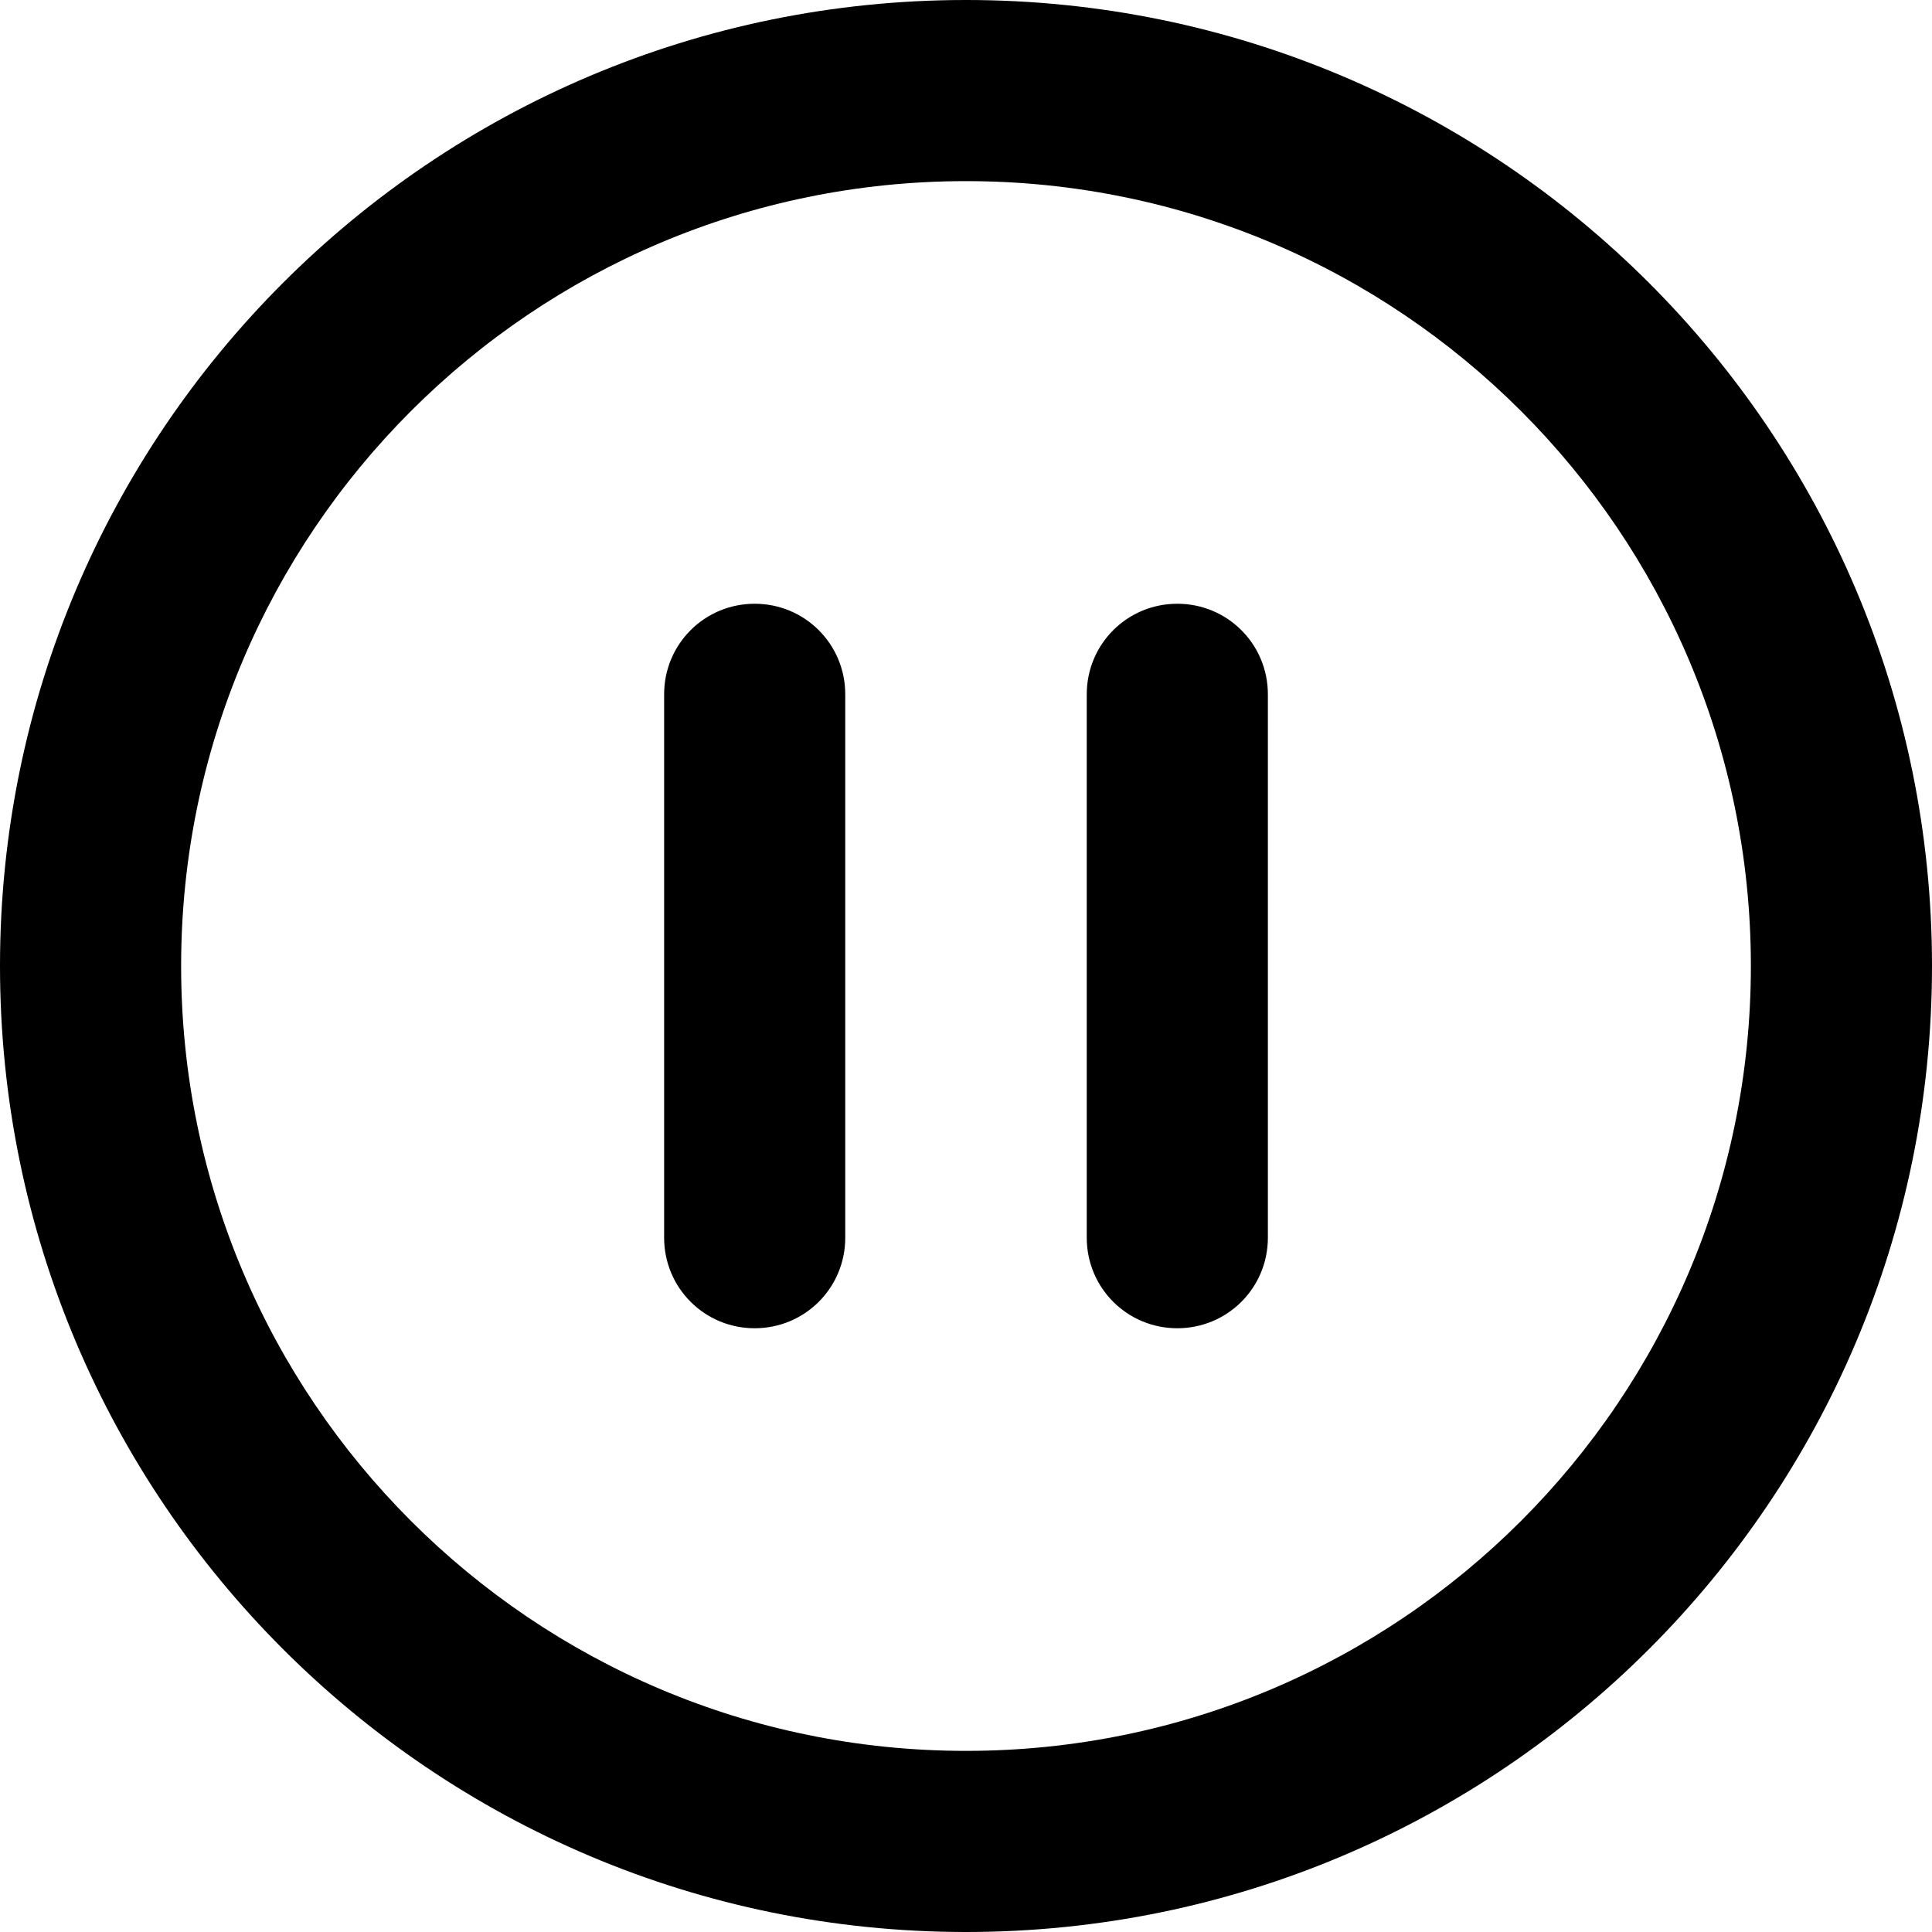
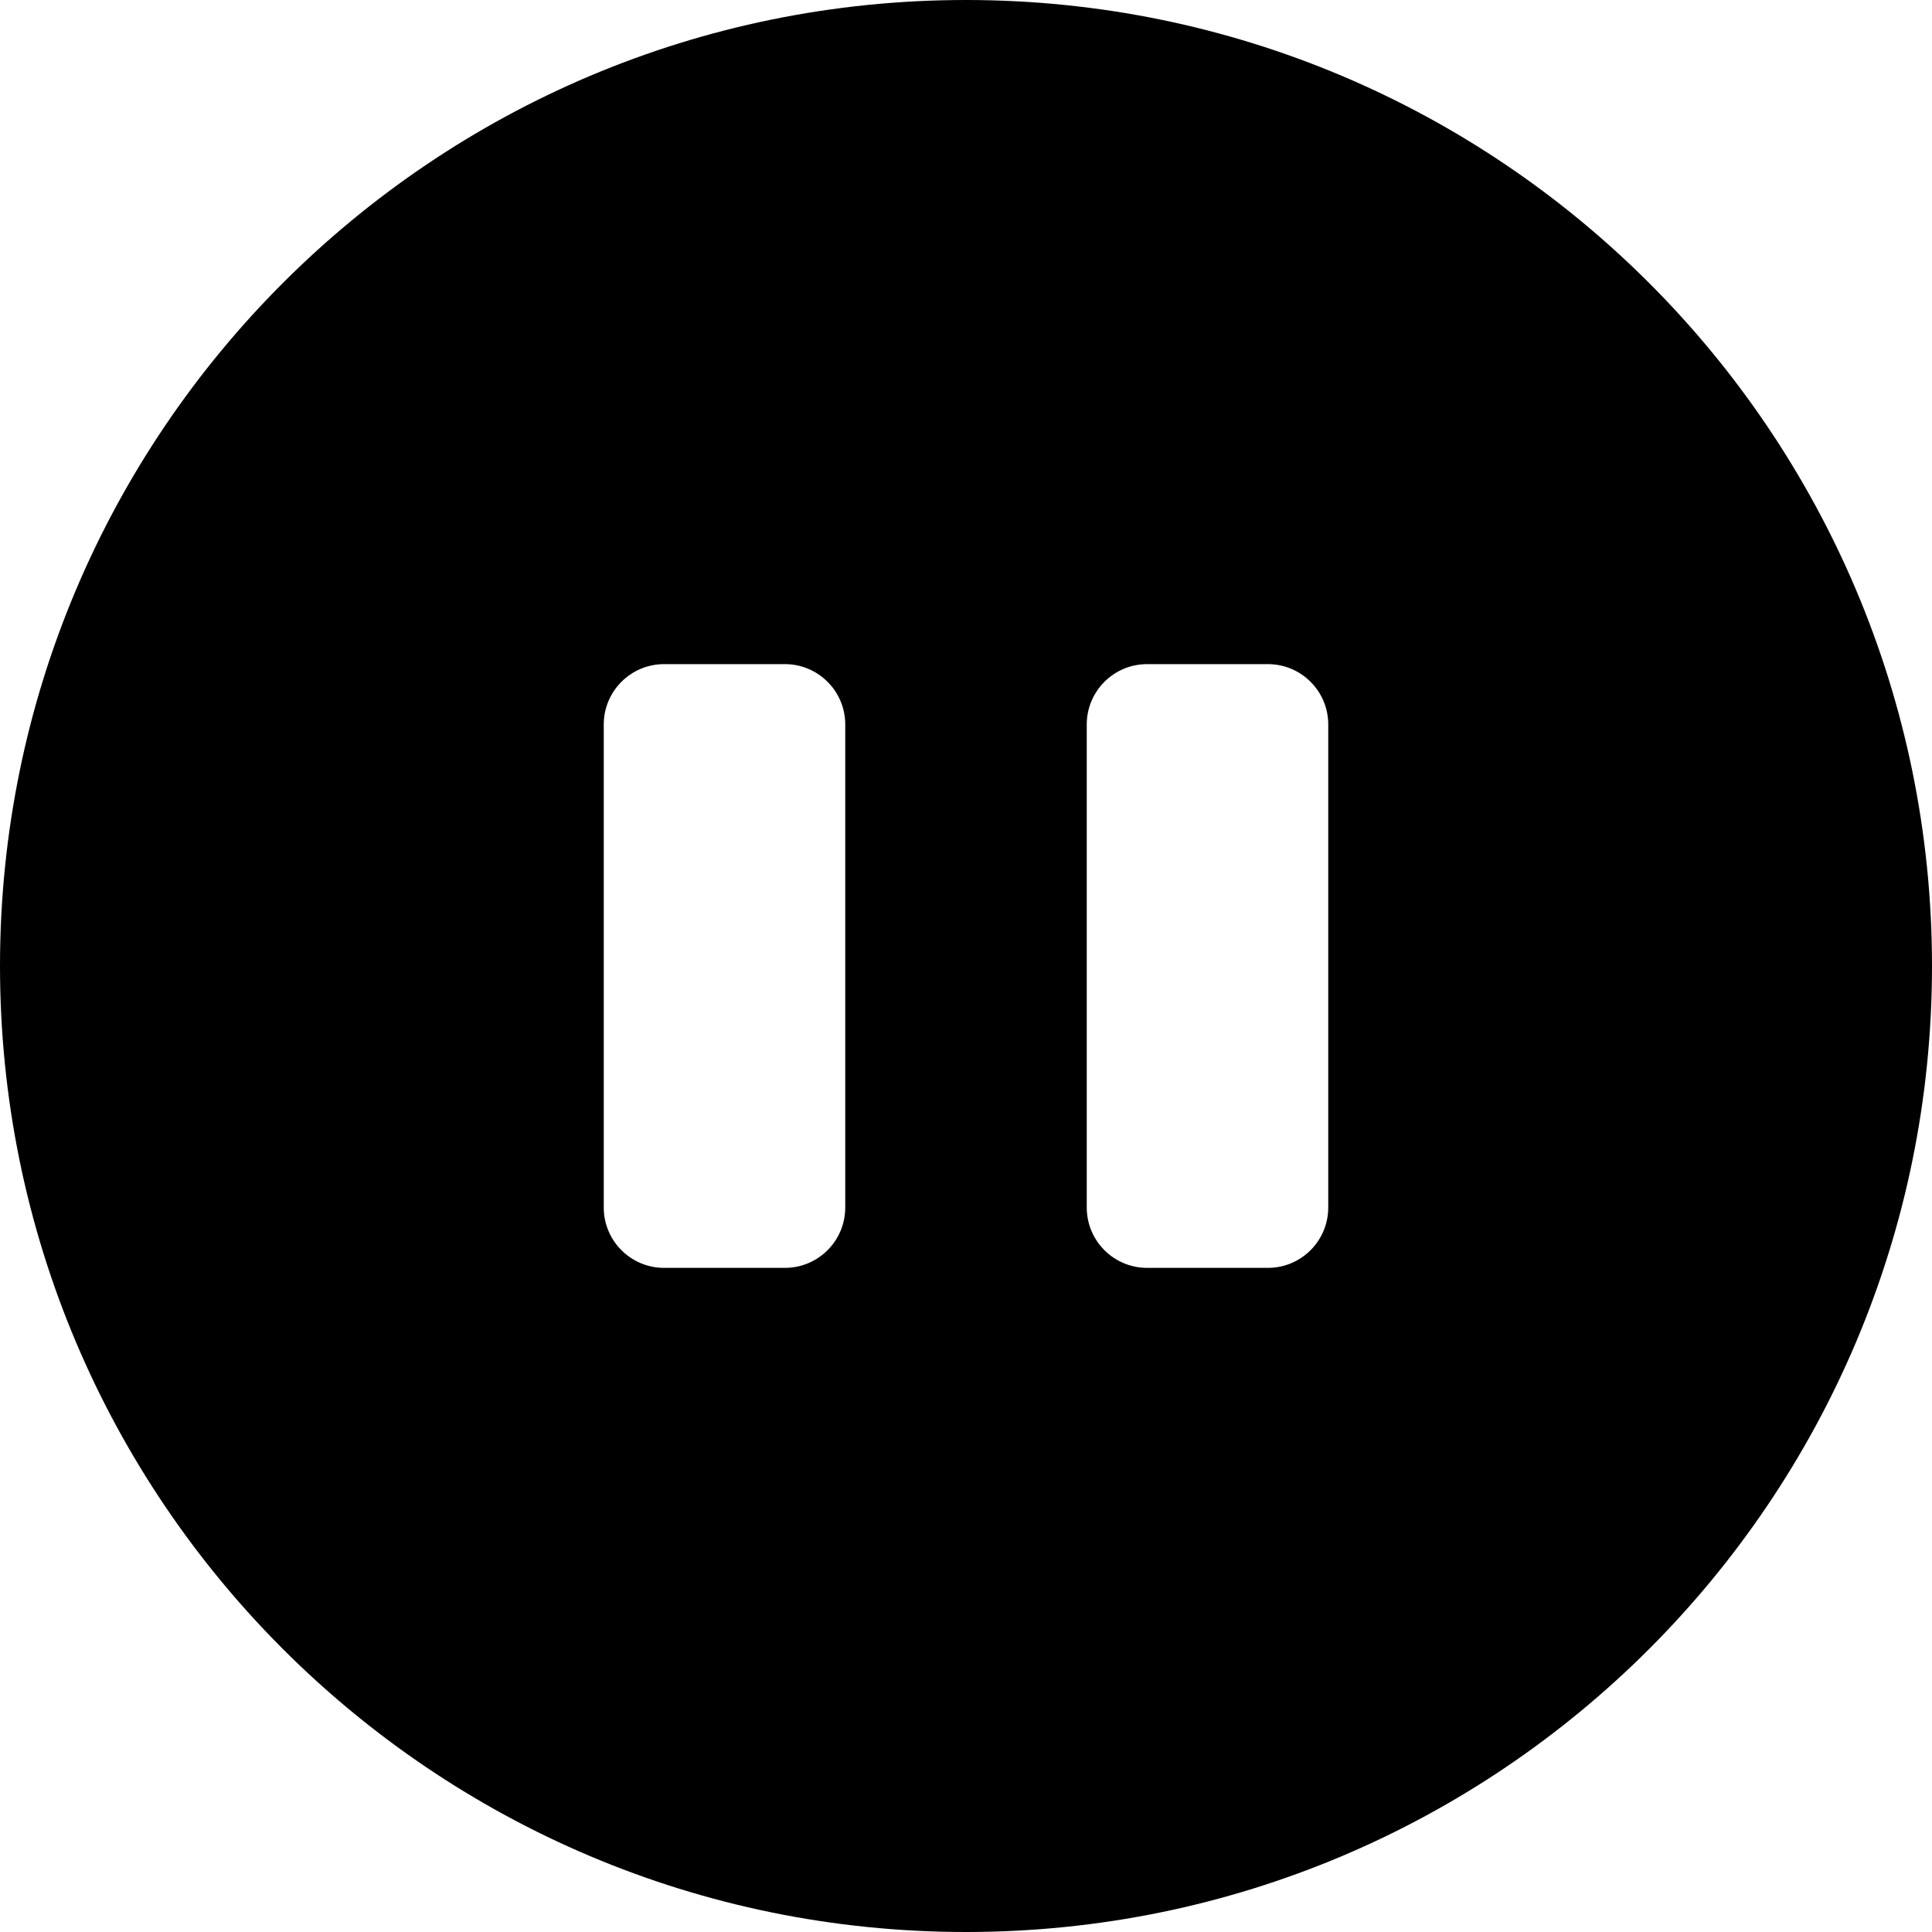
- <svg xmlns="http://www.w3.org/2000/svg" viewBox="0 0 512 512">
-   <path d="M464 256A208 208 0 1 0 48 256a208 208 0 1 0 416 0zM0 256a256 256 0 1 1 512 0A256 256 0 1 1 0 256zm224-72V328c0 13.3-10.7 24-24 24s-24-10.7-24-24V184c0-13.3 10.7-24 24-24s24 10.7 24 24zm112 0V328c0 13.3-10.7 24-24 24s-24-10.7-24-24V184c0-13.3 10.7-24 24-24s24 10.7 24 24z" />
+ <svg xmlns="http://www.w3.org/2000/svg" fill="#000000" height="800px" width="800px" version="1.1" id="Capa_1" viewBox="0 0 512 512" xml:space="preserve">
+   <path d="M256,0C114.617,0,0,114.615,0,256s114.617,256,256,256s256-114.615,256-256S397.383,0,256,0z M224,320  c0,8.836-7.164,16-16,16h-32c-8.836,0-16-7.164-16-16V192c0-8.836,7.164-16,16-16h32c8.836,0,16,7.164,16,16V320z M352,320  c0,8.836-7.164,16-16,16h-32c-8.836,0-16-7.164-16-16V192c0-8.836,7.164-16,16-16h32c8.836,0,16,7.164,16,16V320z" />
</svg>
